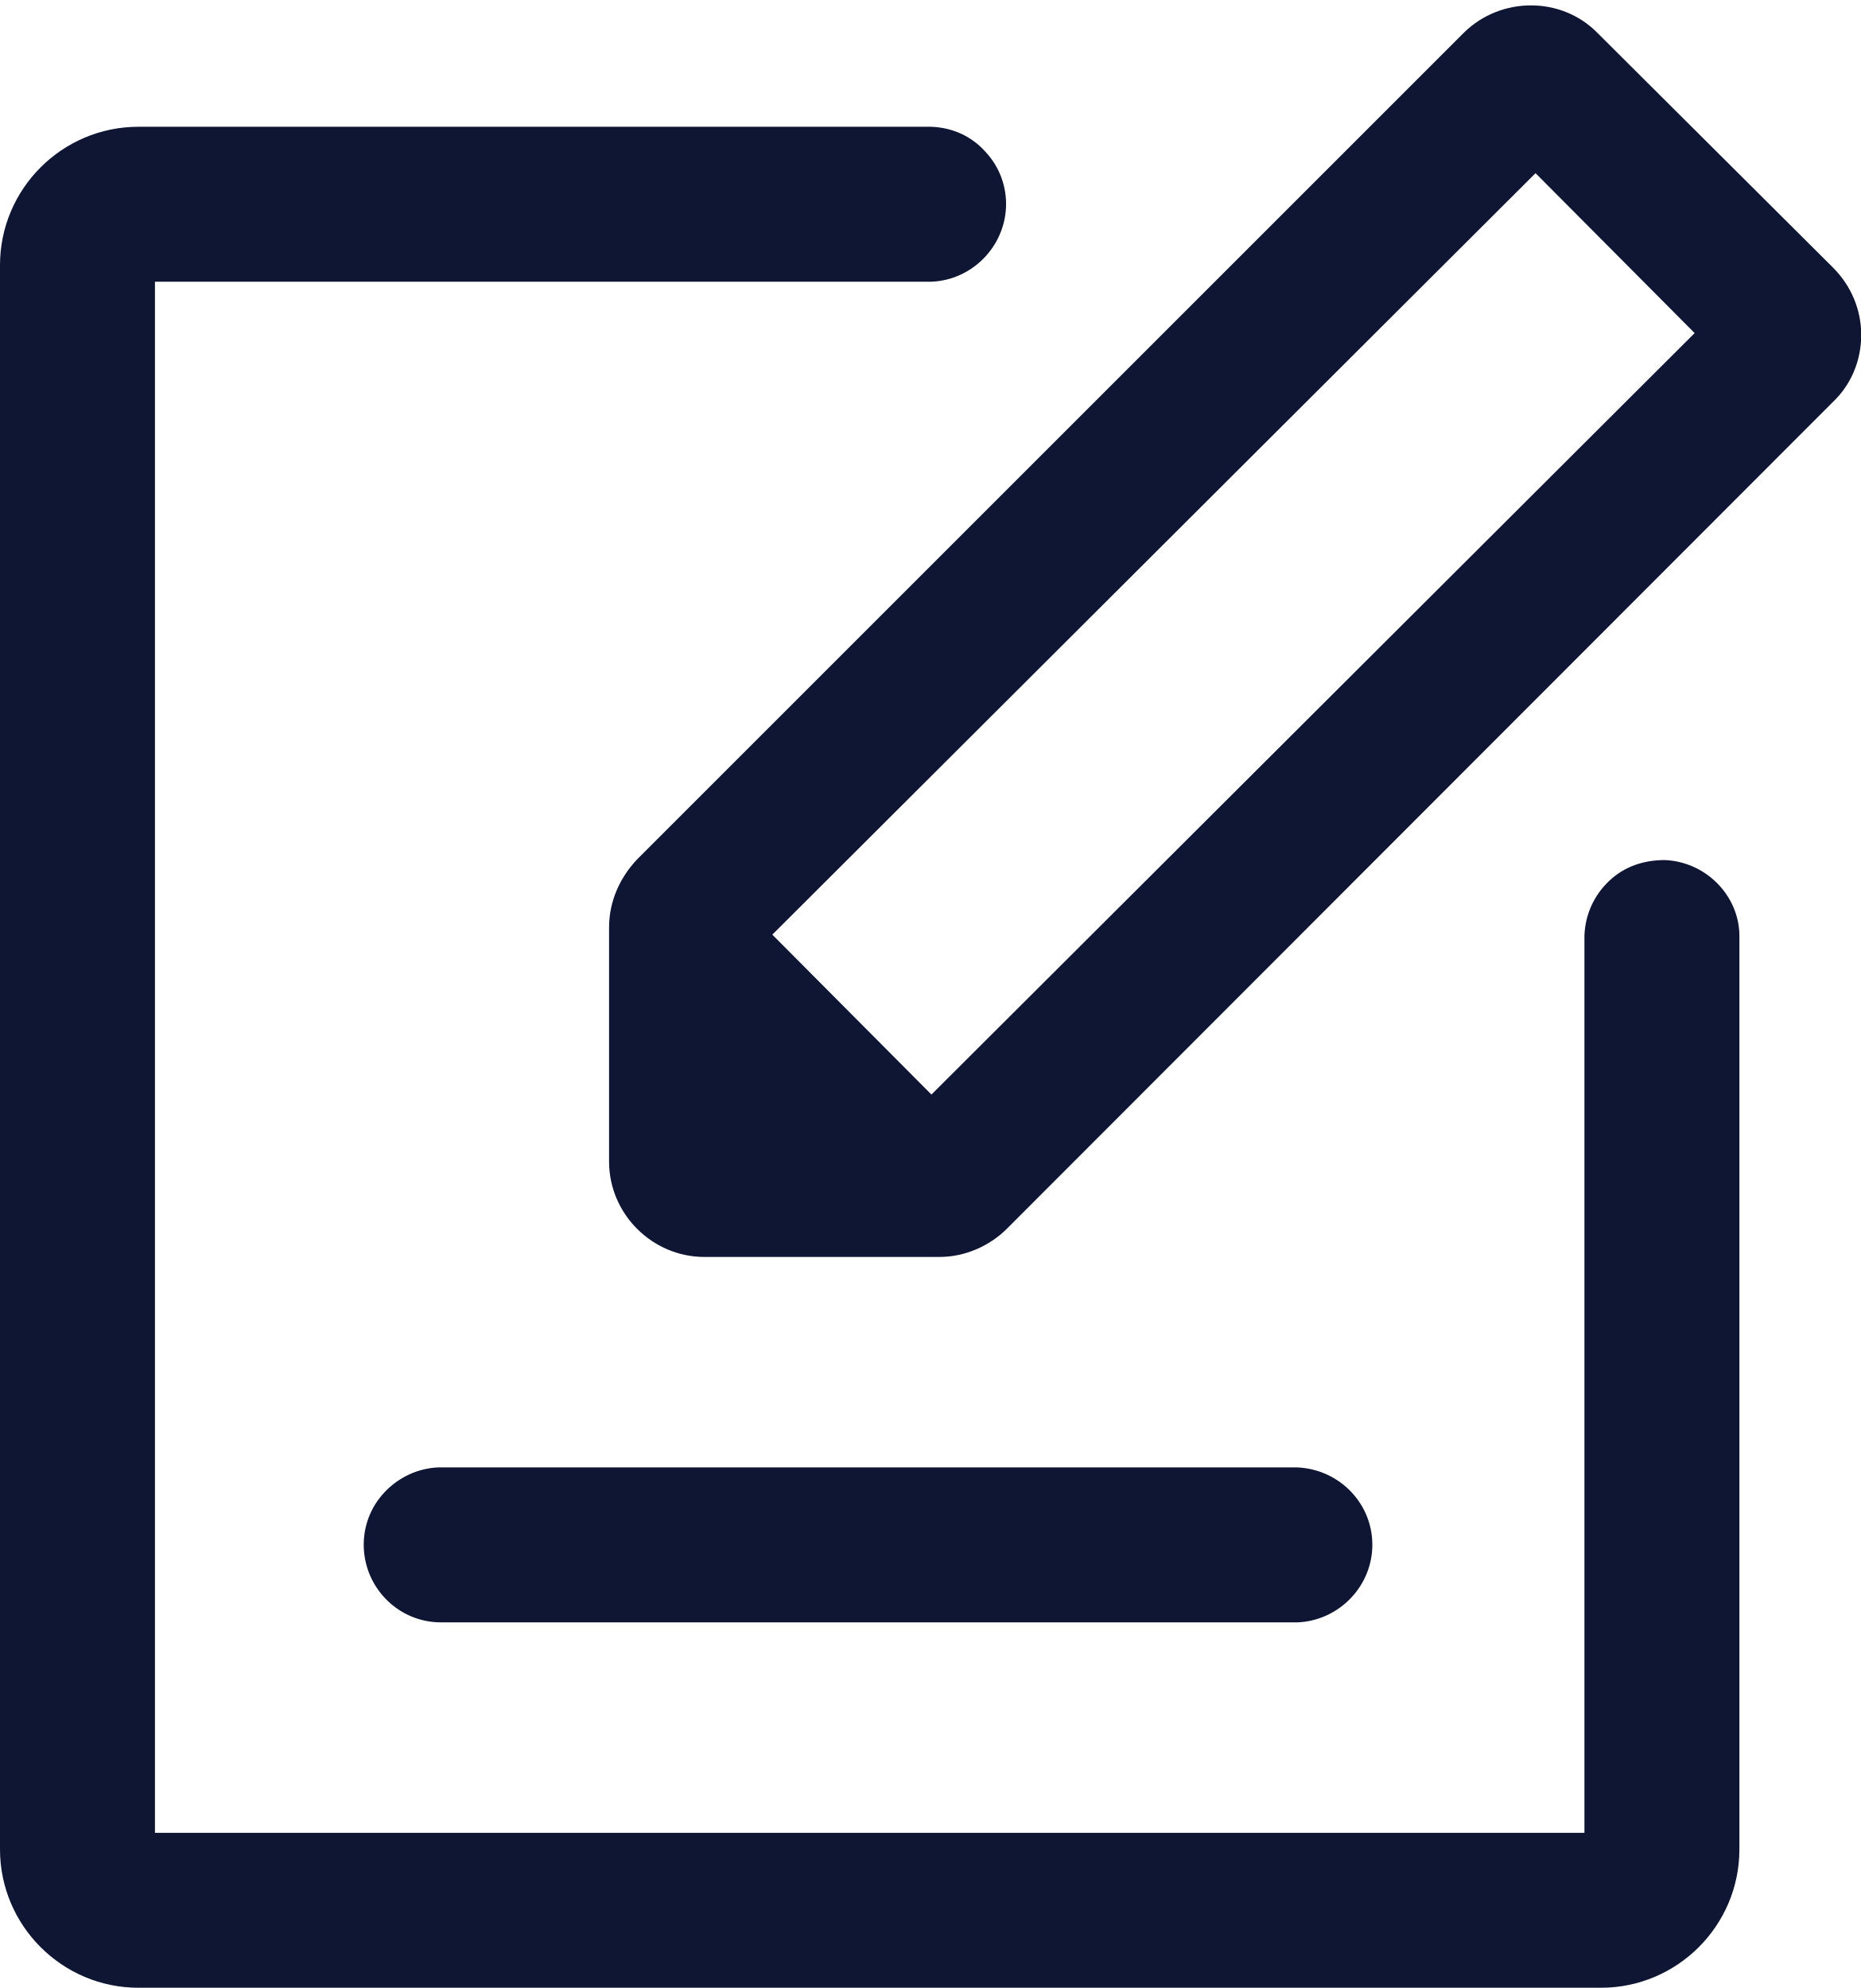
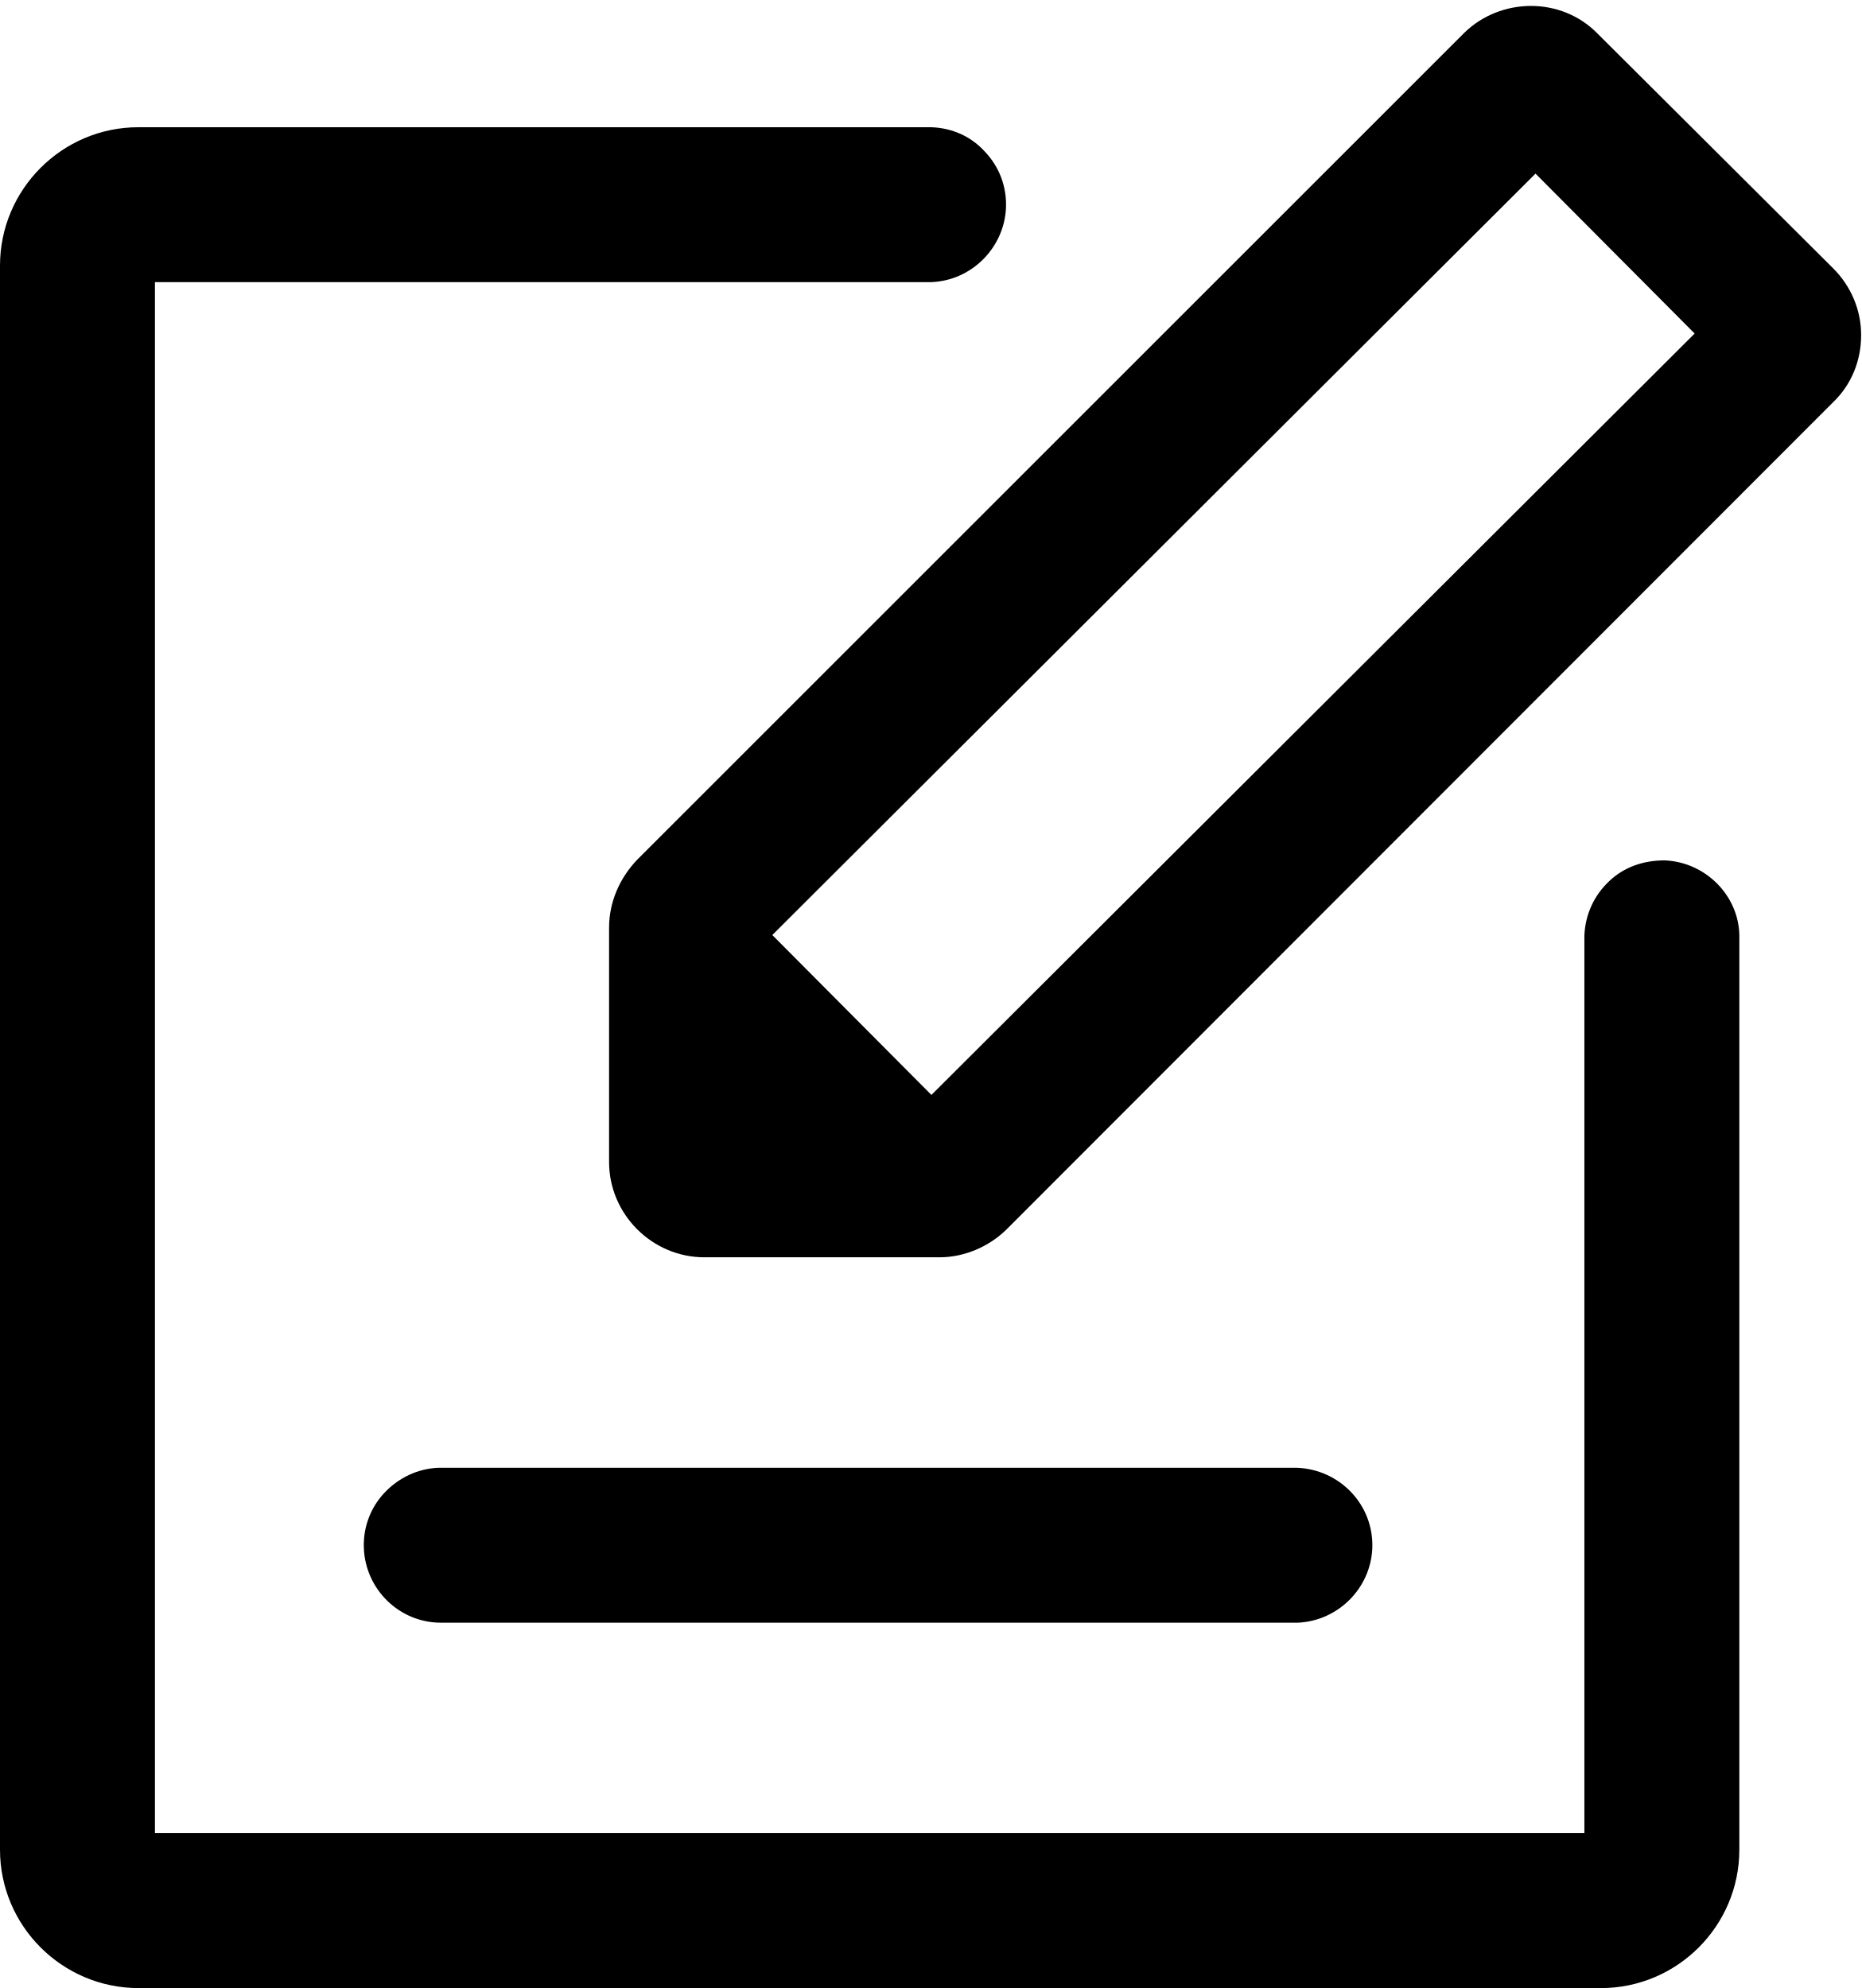
- <svg xmlns="http://www.w3.org/2000/svg" version="1.1" id="Layer_1" x="0px" y="0px" viewBox="0 0 22.457 23.993" style="enable-background:new 0 0 22.457 23.993;" xml:space="preserve">
-   <path style="fill:#0F1633;" d="M16.56,18.68c-0.02,0.49-0.42,0.88-0.9,0.9H5.32c-0.5,0-0.91-0.4-0.93-0.9  c-0.01-0.25,0.08-0.49,0.25-0.67c0.17-0.18,0.4-0.29,0.65-0.3h10.36C16.17,17.73,16.58,18.16,16.56,18.68z" />
-   <path style="fill:#0F1633;" d="M22.12,3.23L19.28,0.4c-0.44-0.45-1.17-0.44-1.61-0.01l-9.98,9.98c-0.21,0.22-0.34,0.51-0.34,0.82  v2.83c0,0.63,0.52,1.15,1.15,1.15h2.84c0.3,0,0.6-0.13,0.81-0.34l9.97-9.98c0.22-0.21,0.34-0.5,0.34-0.81  C22.46,3.74,22.34,3.45,22.12,3.23z M20.45,4.02l-9.21,9.19l-1.92-1.93l9.21-9.19L20.45,4.02z" />
-   <path style="fill:#0F1633;" d="M20.99,11.28v11.04c0,0.92-0.75,1.67-1.67,1.67H1.67C0.75,23.99,0,23.24,0,22.32V3.2  c0-0.92,0.75-1.67,1.67-1.67h9.57c0.25,0.01,0.48,0.11,0.65,0.3c0.17,0.18,0.26,0.42,0.25,0.67c-0.02,0.48-0.41,0.88-0.9,0.9H1.87  v18.72h17.25V11.29c0.01-0.26,0.12-0.49,0.3-0.66c0.18-0.17,0.41-0.25,0.67-0.25C20.58,10.4,20.98,10.8,20.99,11.28z" />
+ <svg xmlns="http://www.w3.org/2000/svg" version="1.1" id="Layer_1" x="0px" y="0px" viewBox="0 0 20.492 21.893" style="enable-background:new 0 0 20.492 21.893;" xml:space="preserve">
+   <path d="M15.109,17.049c-0.018,0.447-0.383,0.803-0.821,0.821H4.854c-0.456,0-0.83-0.365-0.848-0.821  c-0.009-0.228,0.073-0.447,0.228-0.611c0.155-0.164,0.365-0.265,0.593-0.274h9.452C14.753,16.182,15.127,16.574,15.109,17.049z" />
+   <path d="M20.181,2.953L17.59,0.371c-0.401-0.411-1.068-0.401-1.469-0.009L7.016,9.467  c-0.192,0.201-0.31,0.465-0.31,0.748v2.582c0,0.575,0.474,1.049,1.049,1.049h2.591c0.274,0,0.547-0.119,0.739-0.31l9.096-9.105  c0.201-0.192,0.31-0.456,0.31-0.739C20.492,3.418,20.382,3.153,20.181,2.953z M18.658,3.673l-8.403,8.385l-1.752-1.761l8.403-8.385  L18.658,3.673z" />
+   <path d="M19.15,10.297V20.37c0,0.839-0.684,1.524-1.524,1.524H1.524C0.684,21.893,0,21.209,0,20.37V2.925  c0-0.839,0.684-1.524,1.524-1.524h8.731c0.228,0.009,0.438,0.1,0.593,0.274c0.155,0.164,0.237,0.383,0.228,0.611  c-0.018,0.438-0.374,0.803-0.821,0.821H1.706v17.079h15.738v-9.881c0.009-0.237,0.109-0.447,0.274-0.602  c0.164-0.155,0.374-0.228,0.611-0.228C18.776,9.494,19.141,9.859,19.15,10.297z" />
</svg>
